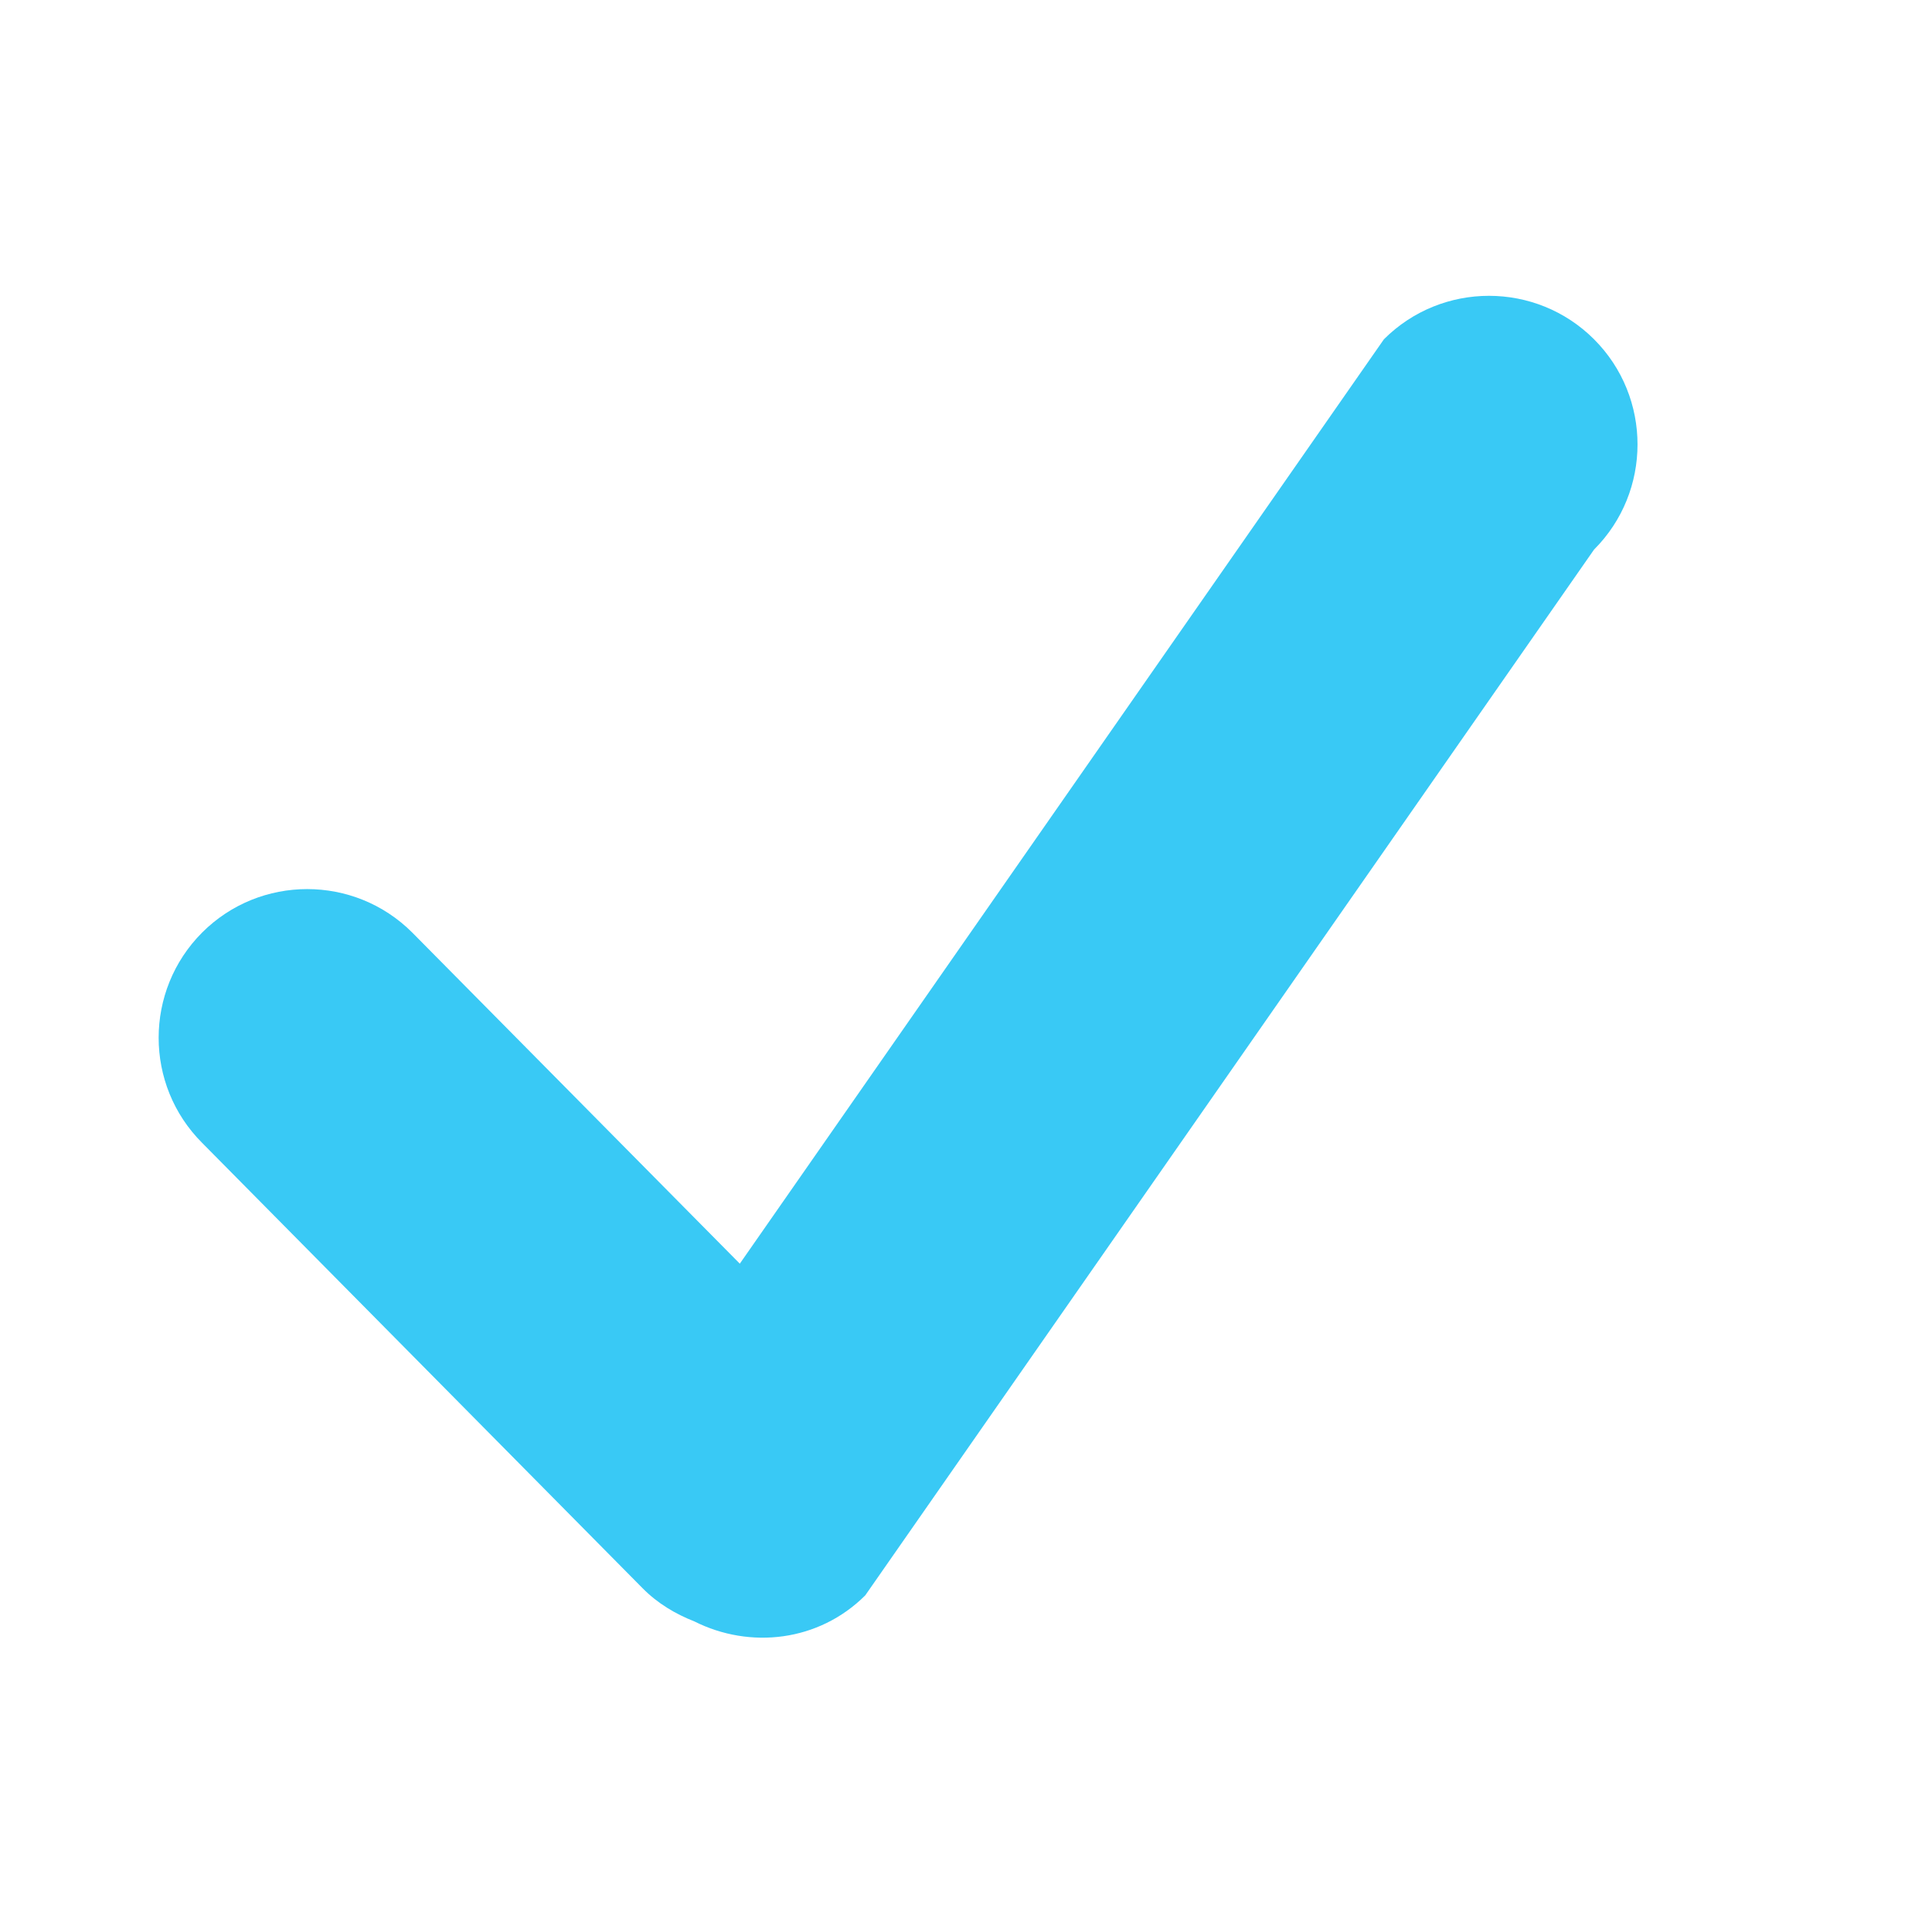
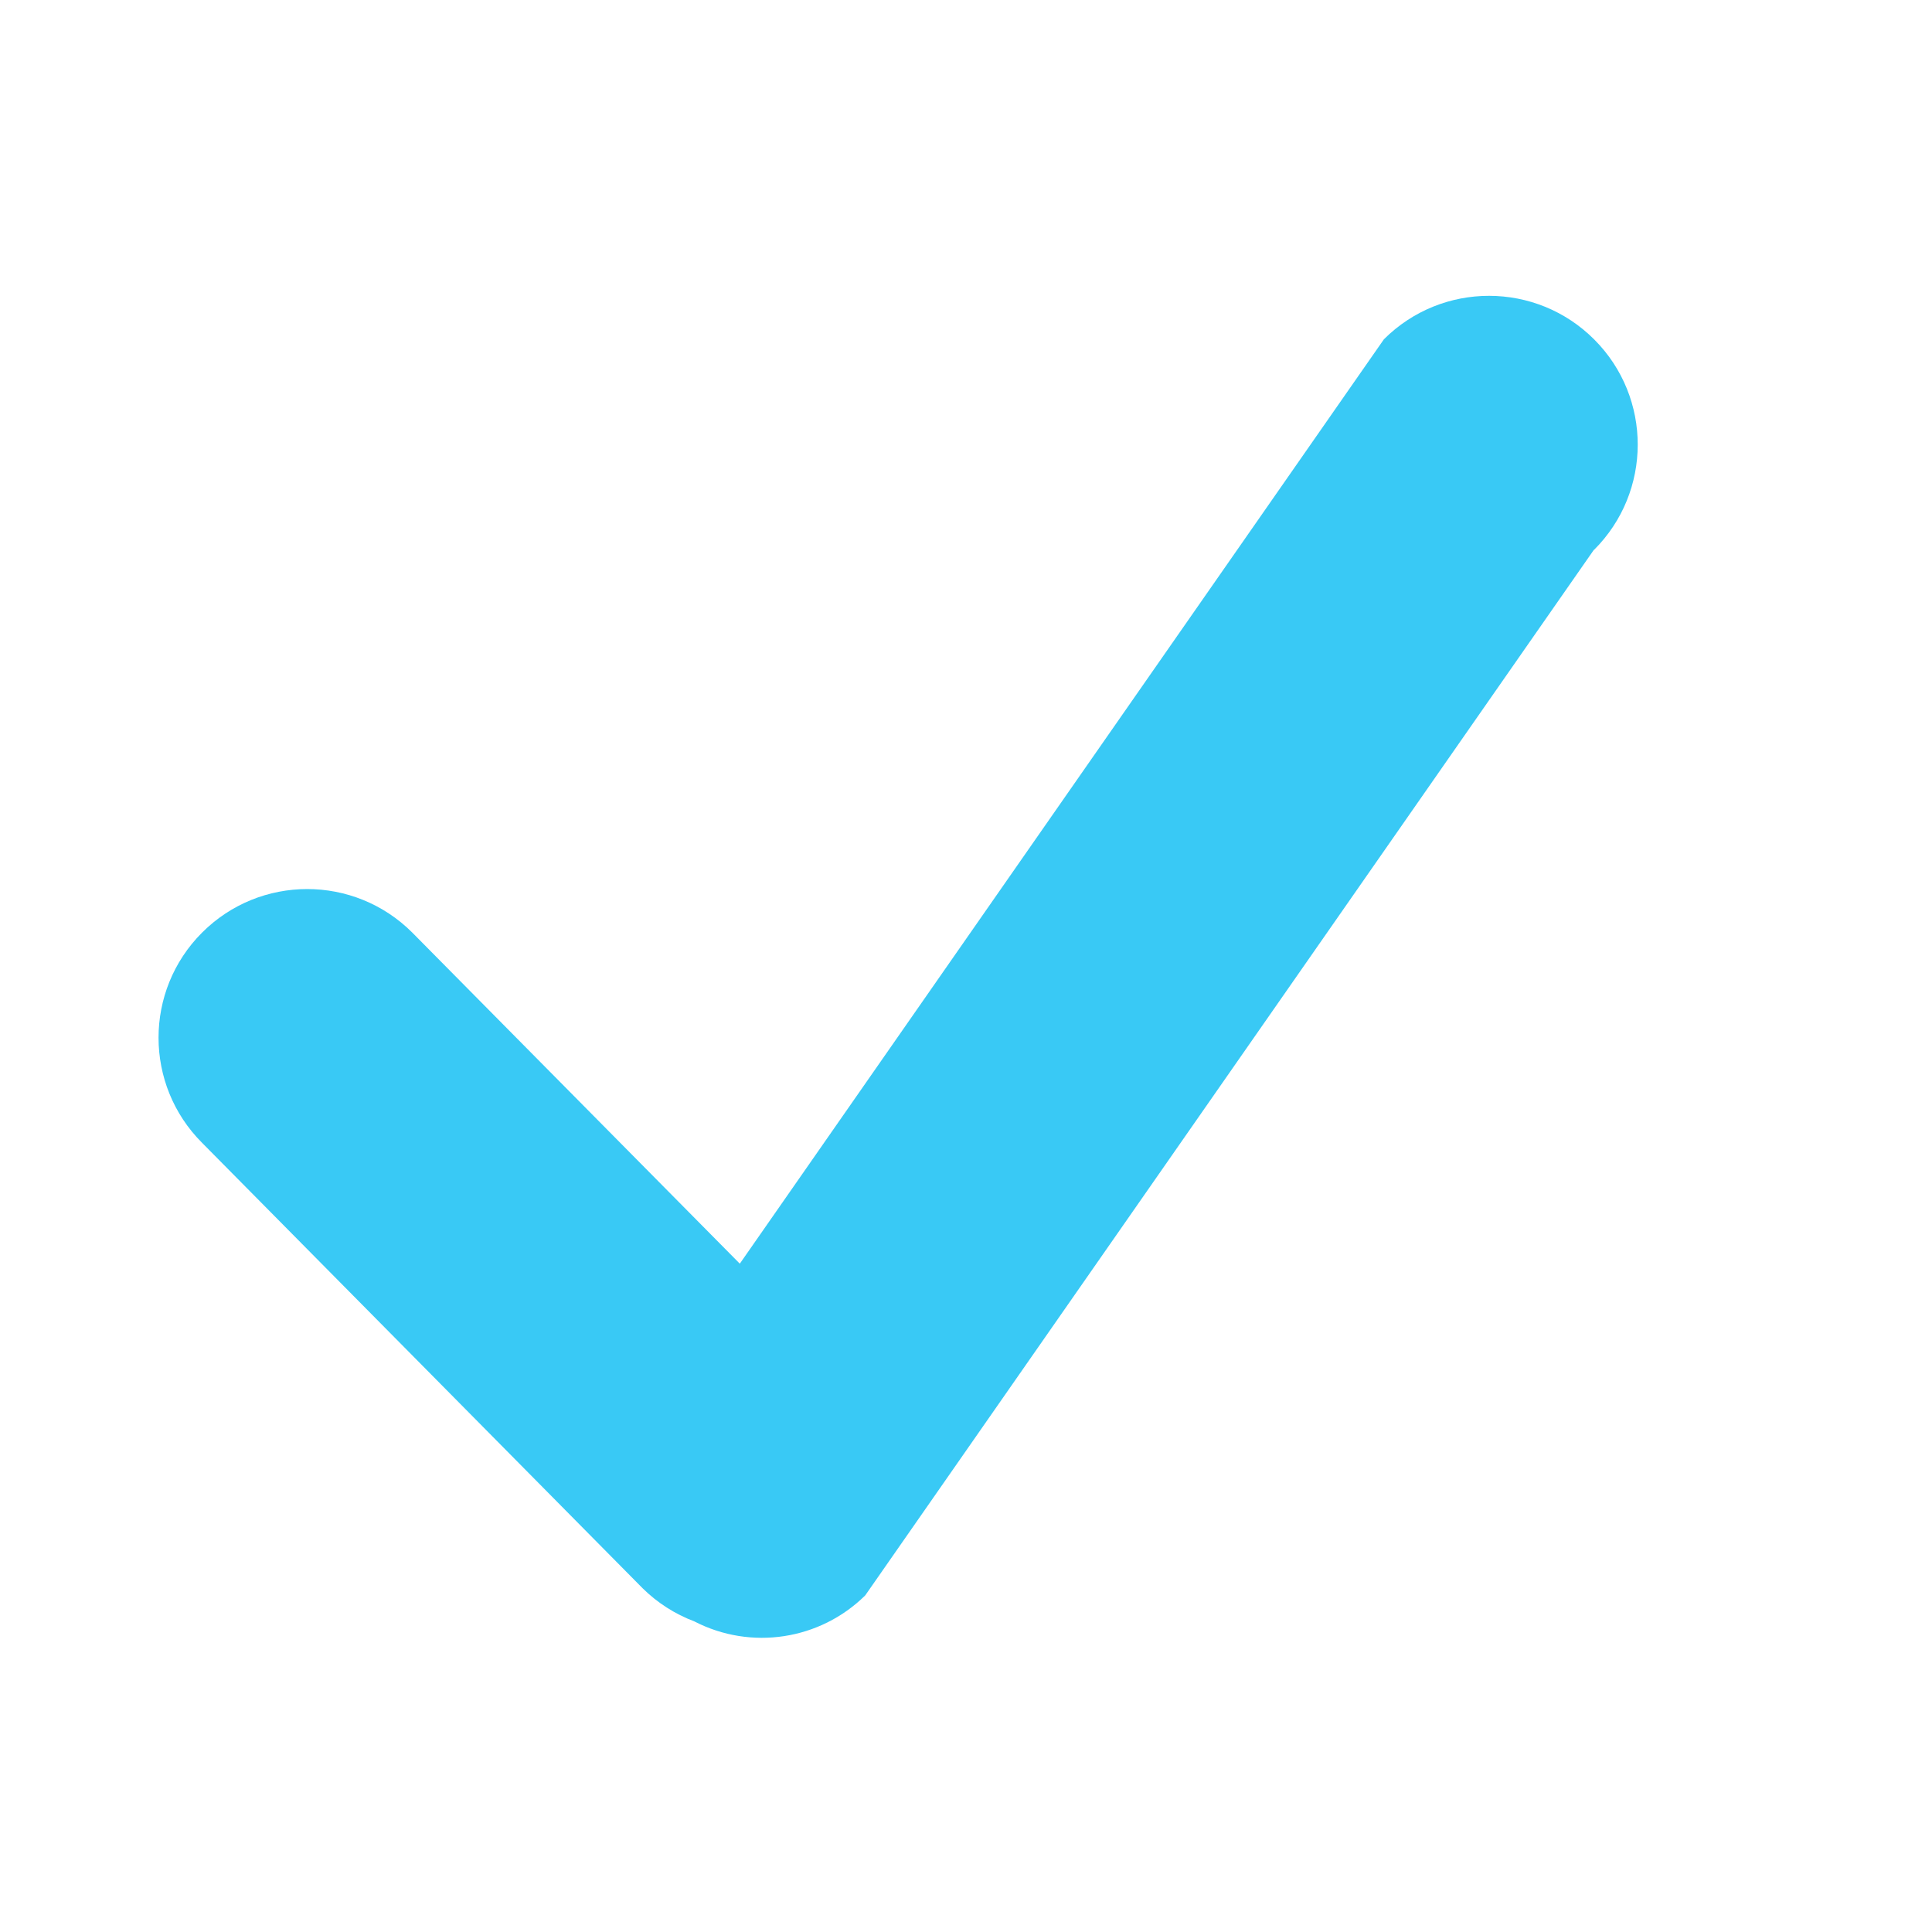
<svg xmlns="http://www.w3.org/2000/svg" width="13" height="13" viewBox="0 0 13 13">
-   <path fill-rule="evenodd" fill="#39C9F5" clip-rule="evenodd" d="M10.726 3.698l-4.904 7.037c-.313.312-.776.363-1.15.175-.127-.05-.246-.12-.348-.223L1.36 7.69c-.39-.39-.39-1.024 0-1.415.39-.39 1.024-.39 1.414 0l2.204 2.228 4.334-6.22c.39-.39 1.024-.39 1.414 0 .39.39.39 1.025 0 1.415z" />
+   <path fill-rule="evenodd" fill="#39C9F5" clip-rule="evenodd" d="M10.726 3.698l-4.904 7.037a.99.99 0 0 1-1.15.175.996.996 0 0 1-.348-.223L1.36 7.69a1 1 0 0 1 1.414-1.415l2.204 2.228 4.334-6.22A1 1 0 1 1 10.726 3.7z" />
</svg>
